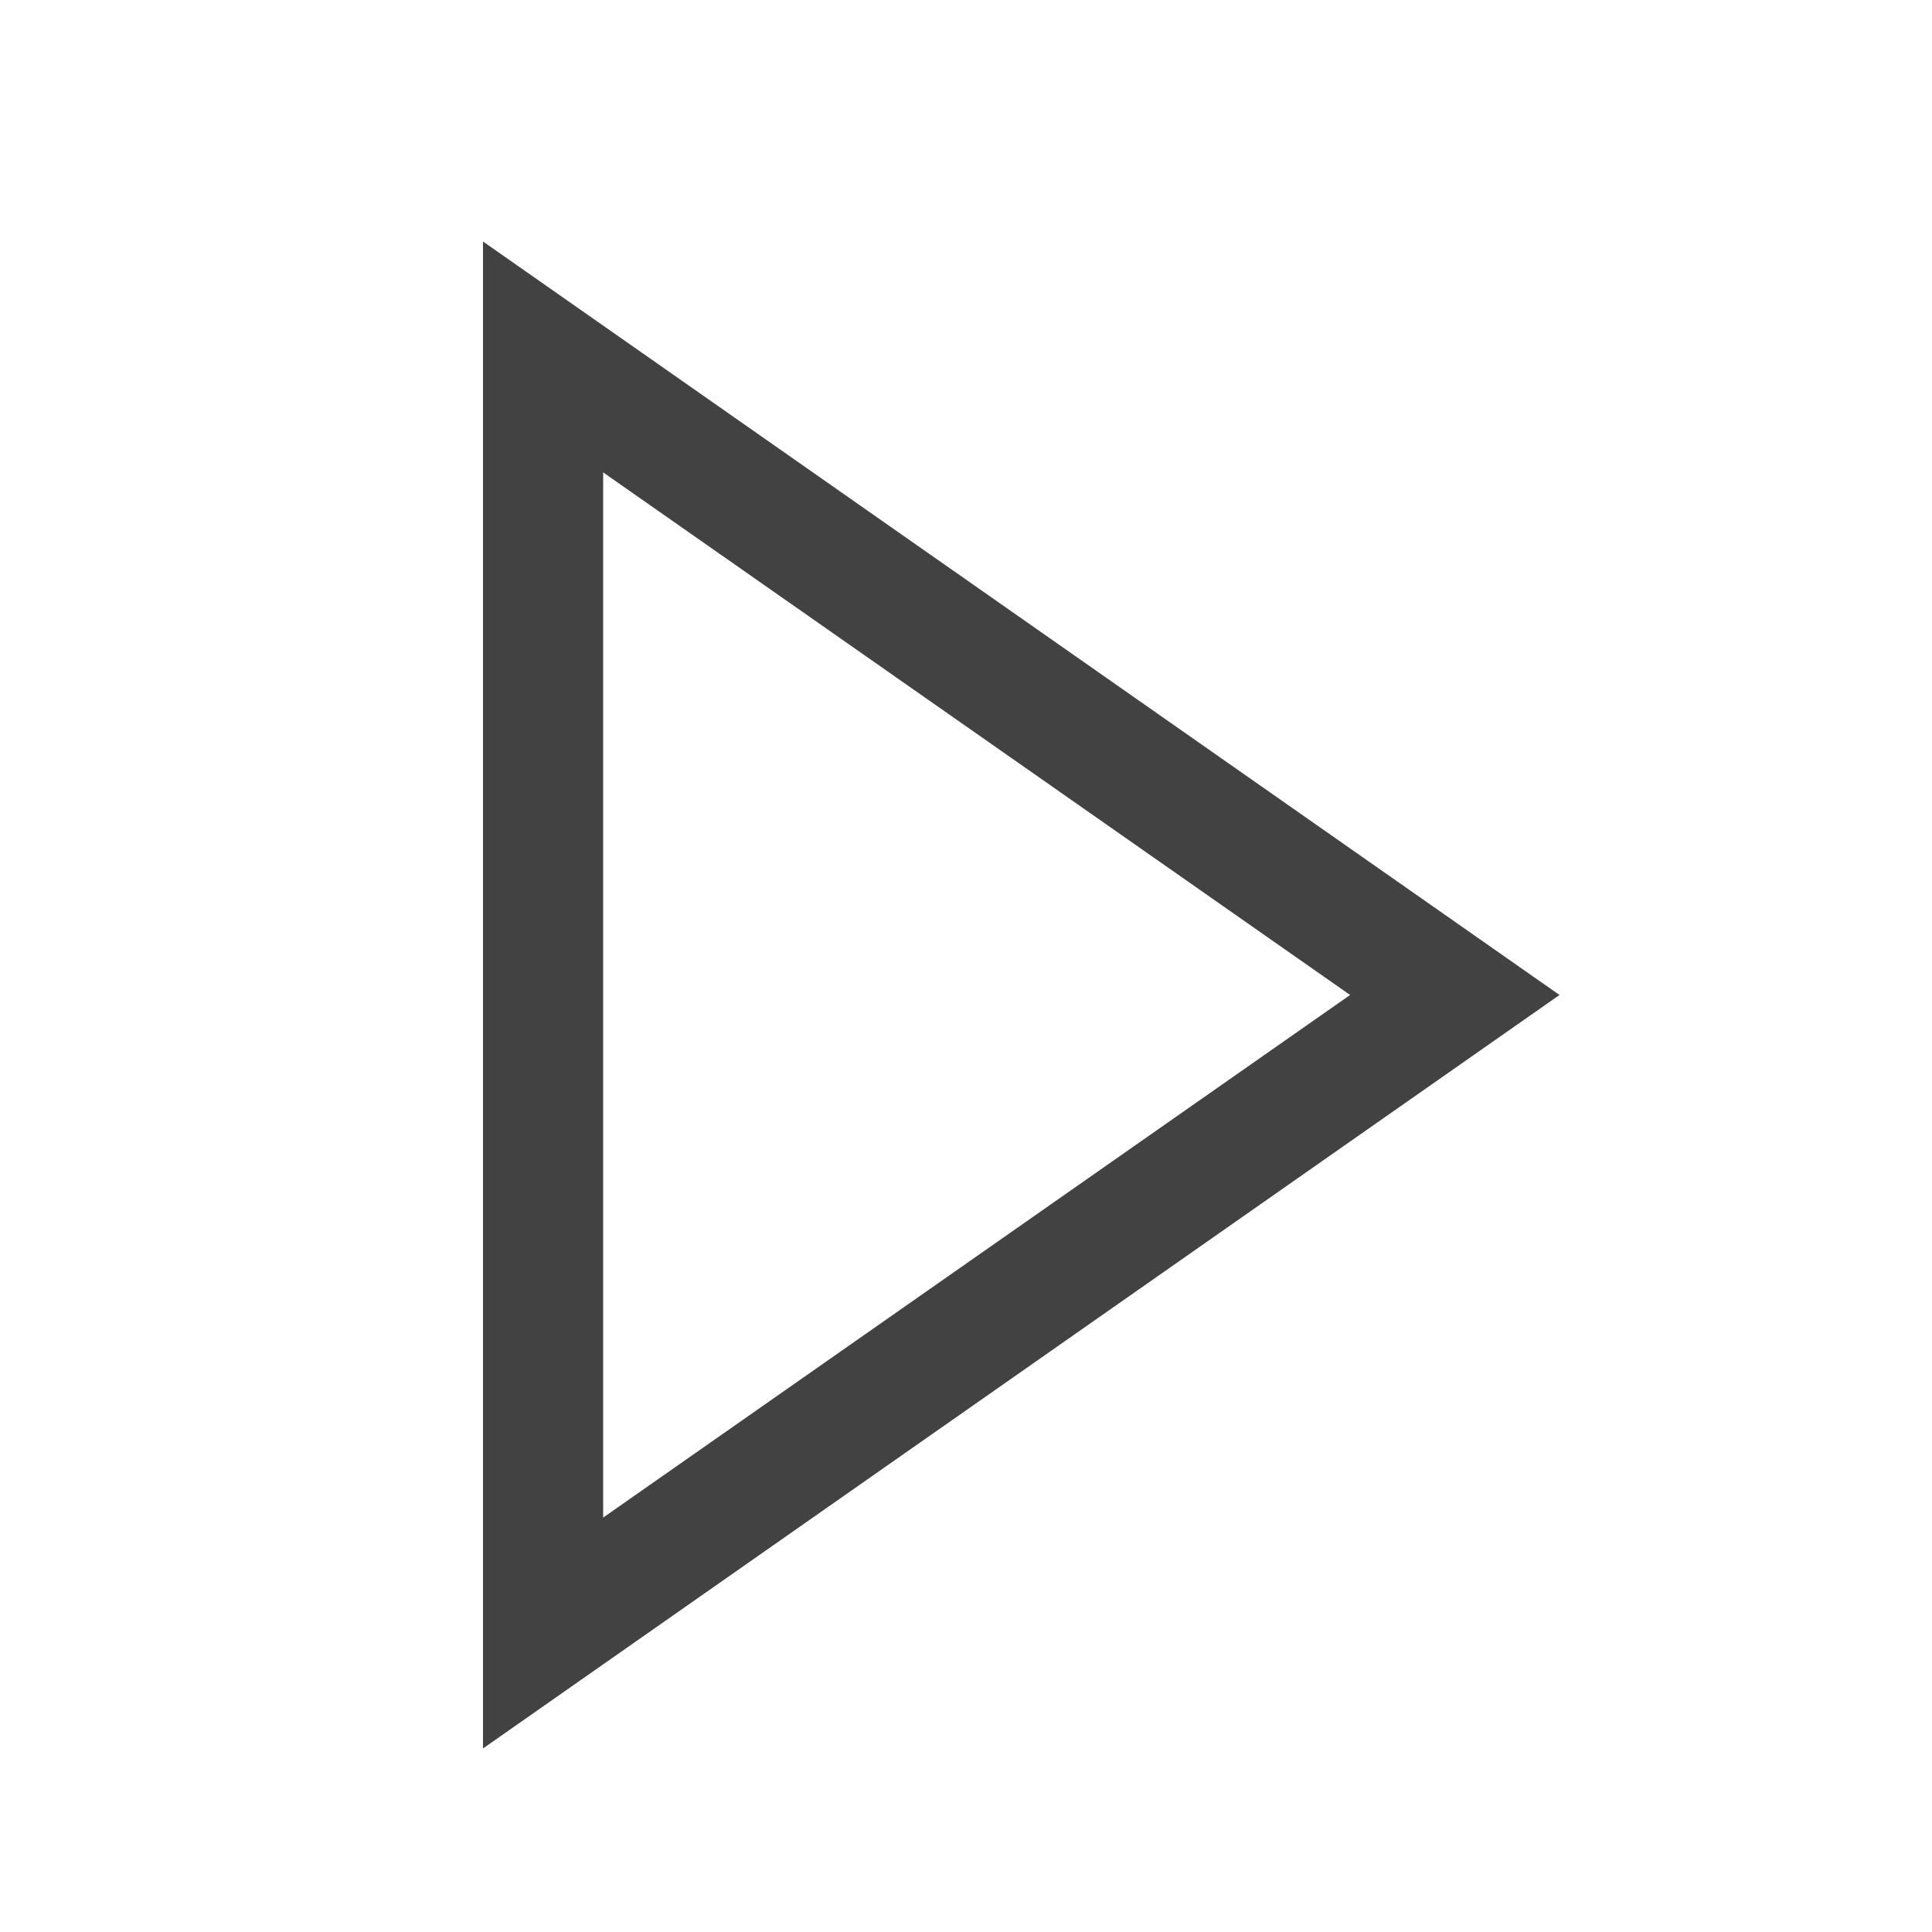
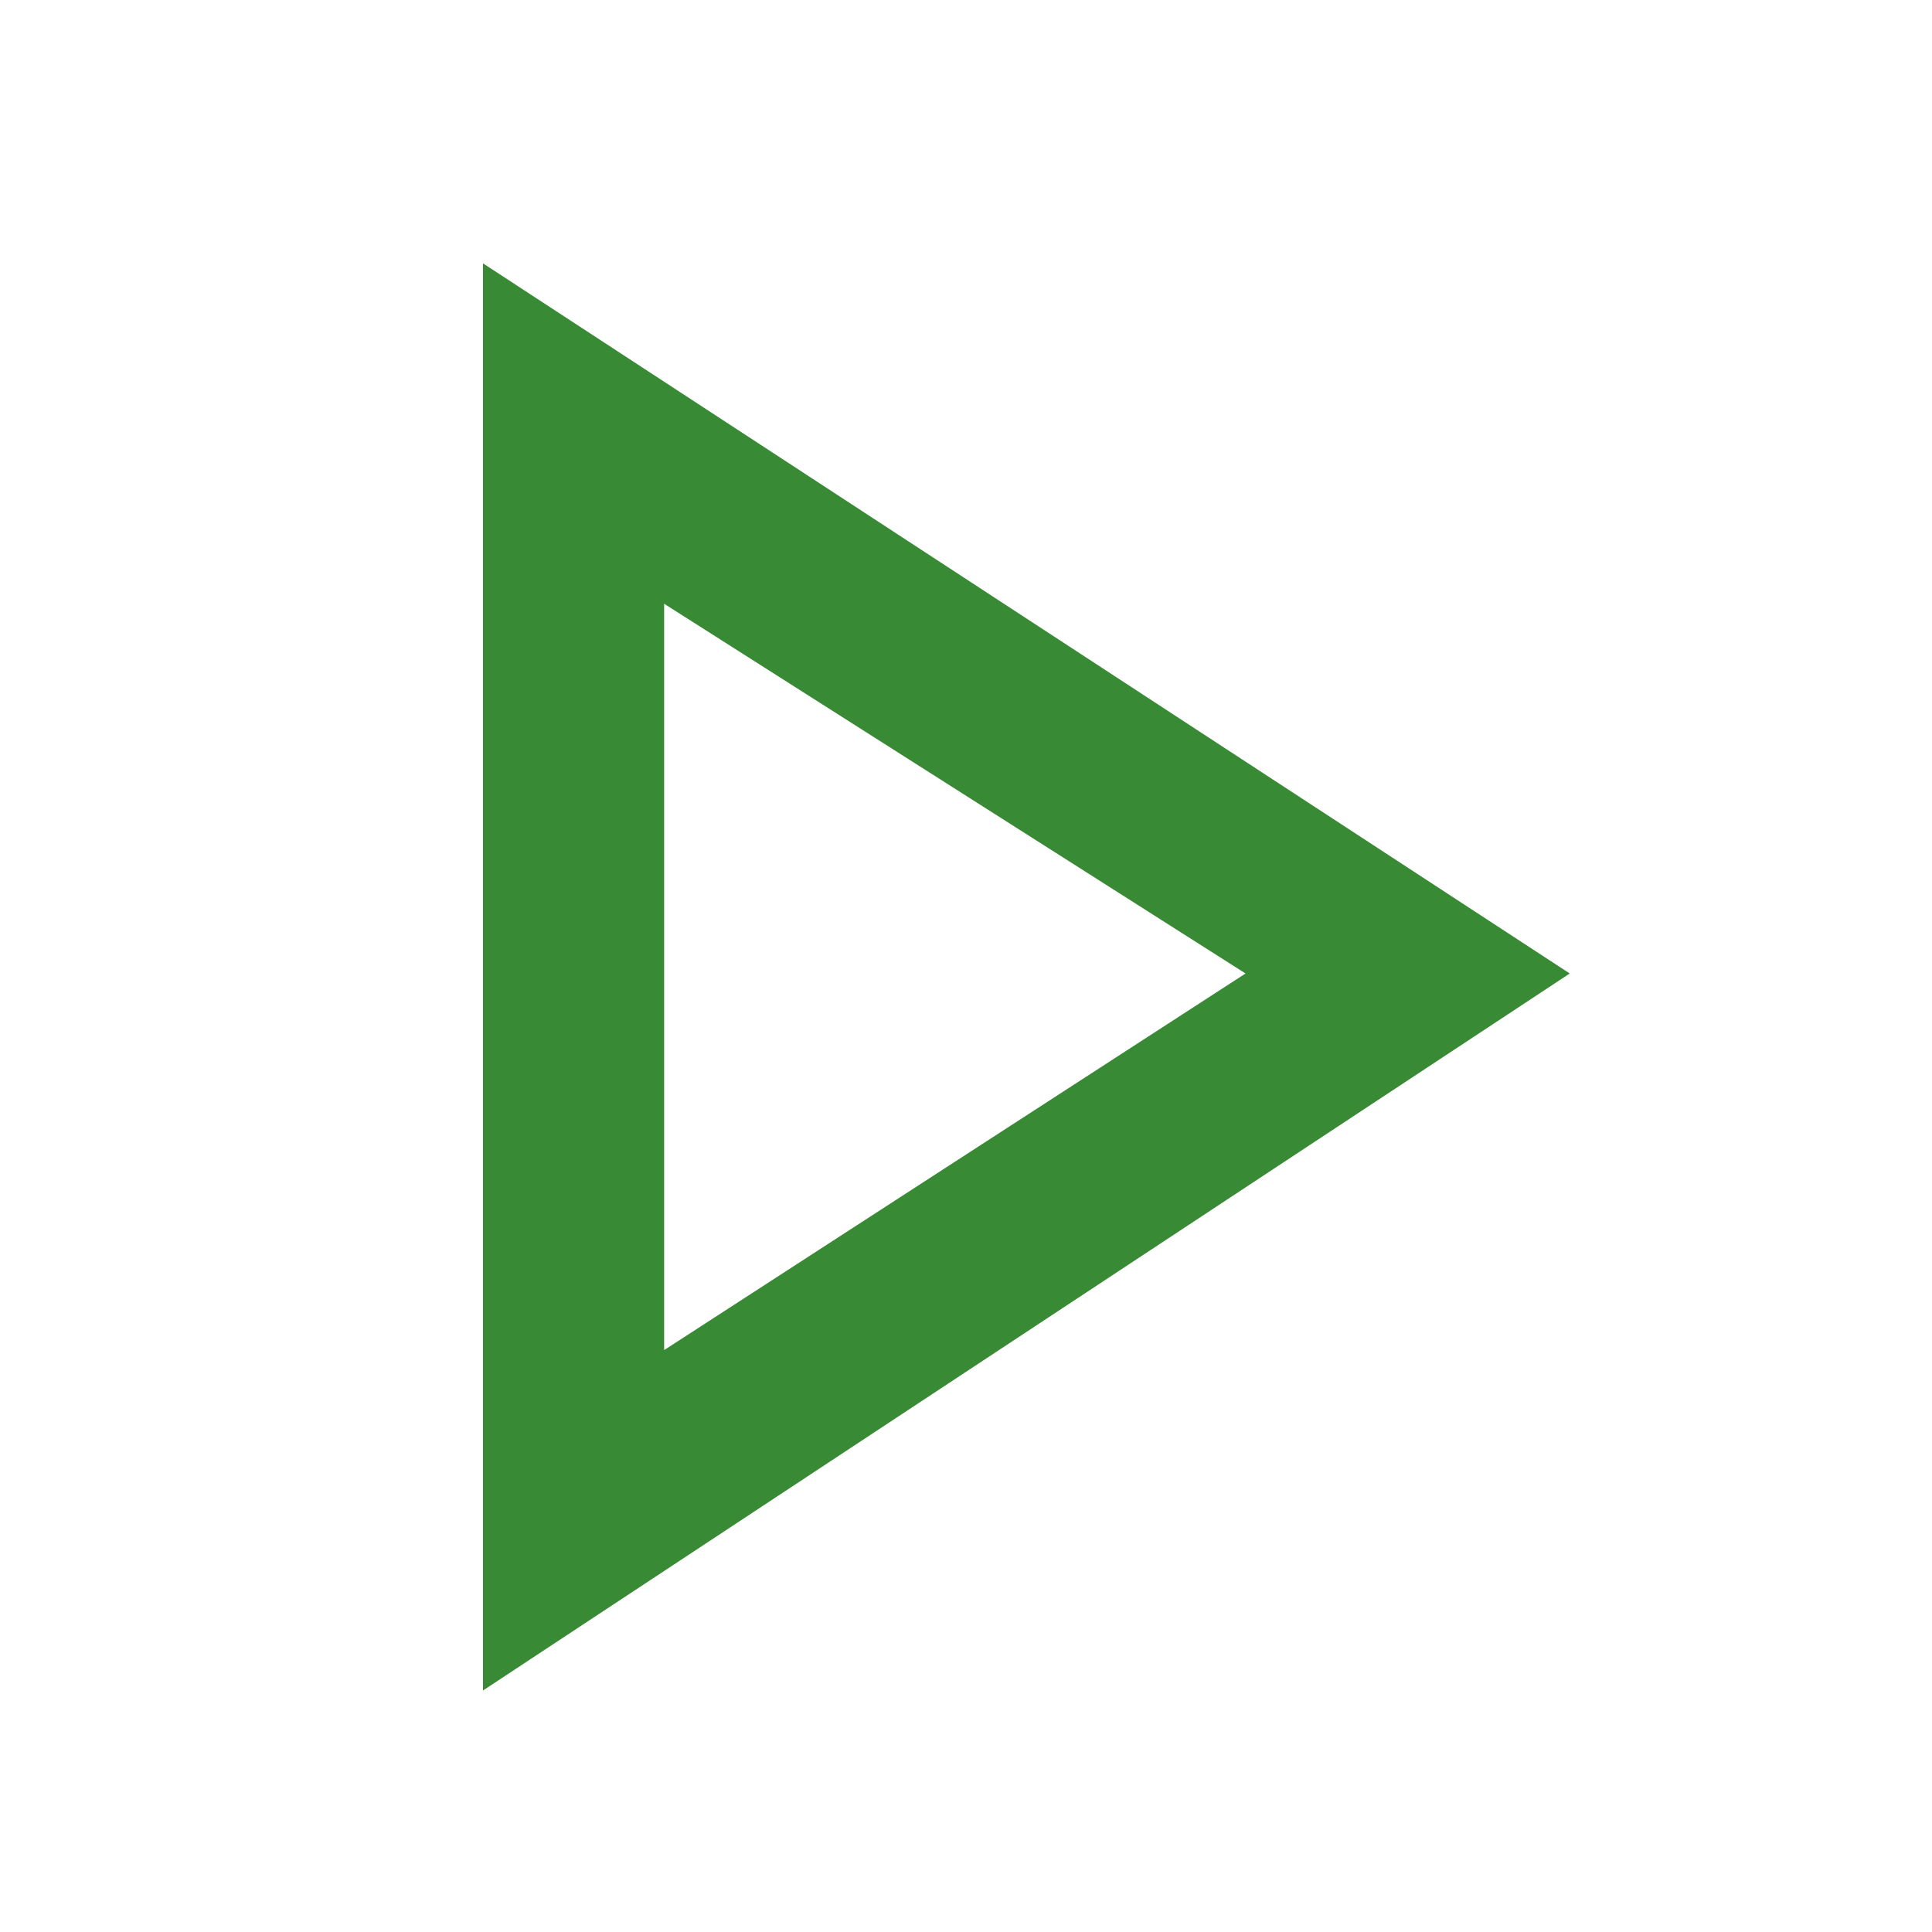
<svg xmlns="http://www.w3.org/2000/svg" width="16" height="16" viewBox="0 0 16 16" fill="none">
-   <path fill-rule="evenodd" clip-rule="evenodd" d="M4 2V14.48L12.915 8.24L4 2ZM11.181 8.24L4.995 12.568V3.912L11.181 8.24Z" fill="#424242" />
+   <path fill-rule="evenodd" clip-rule="evenodd" d="M4 14V2.181L13 8.062L4 14ZM5.5 5L10.315 8.062L5.5 11.181L5.5 5Z" fill="#388A34" />
</svg>
